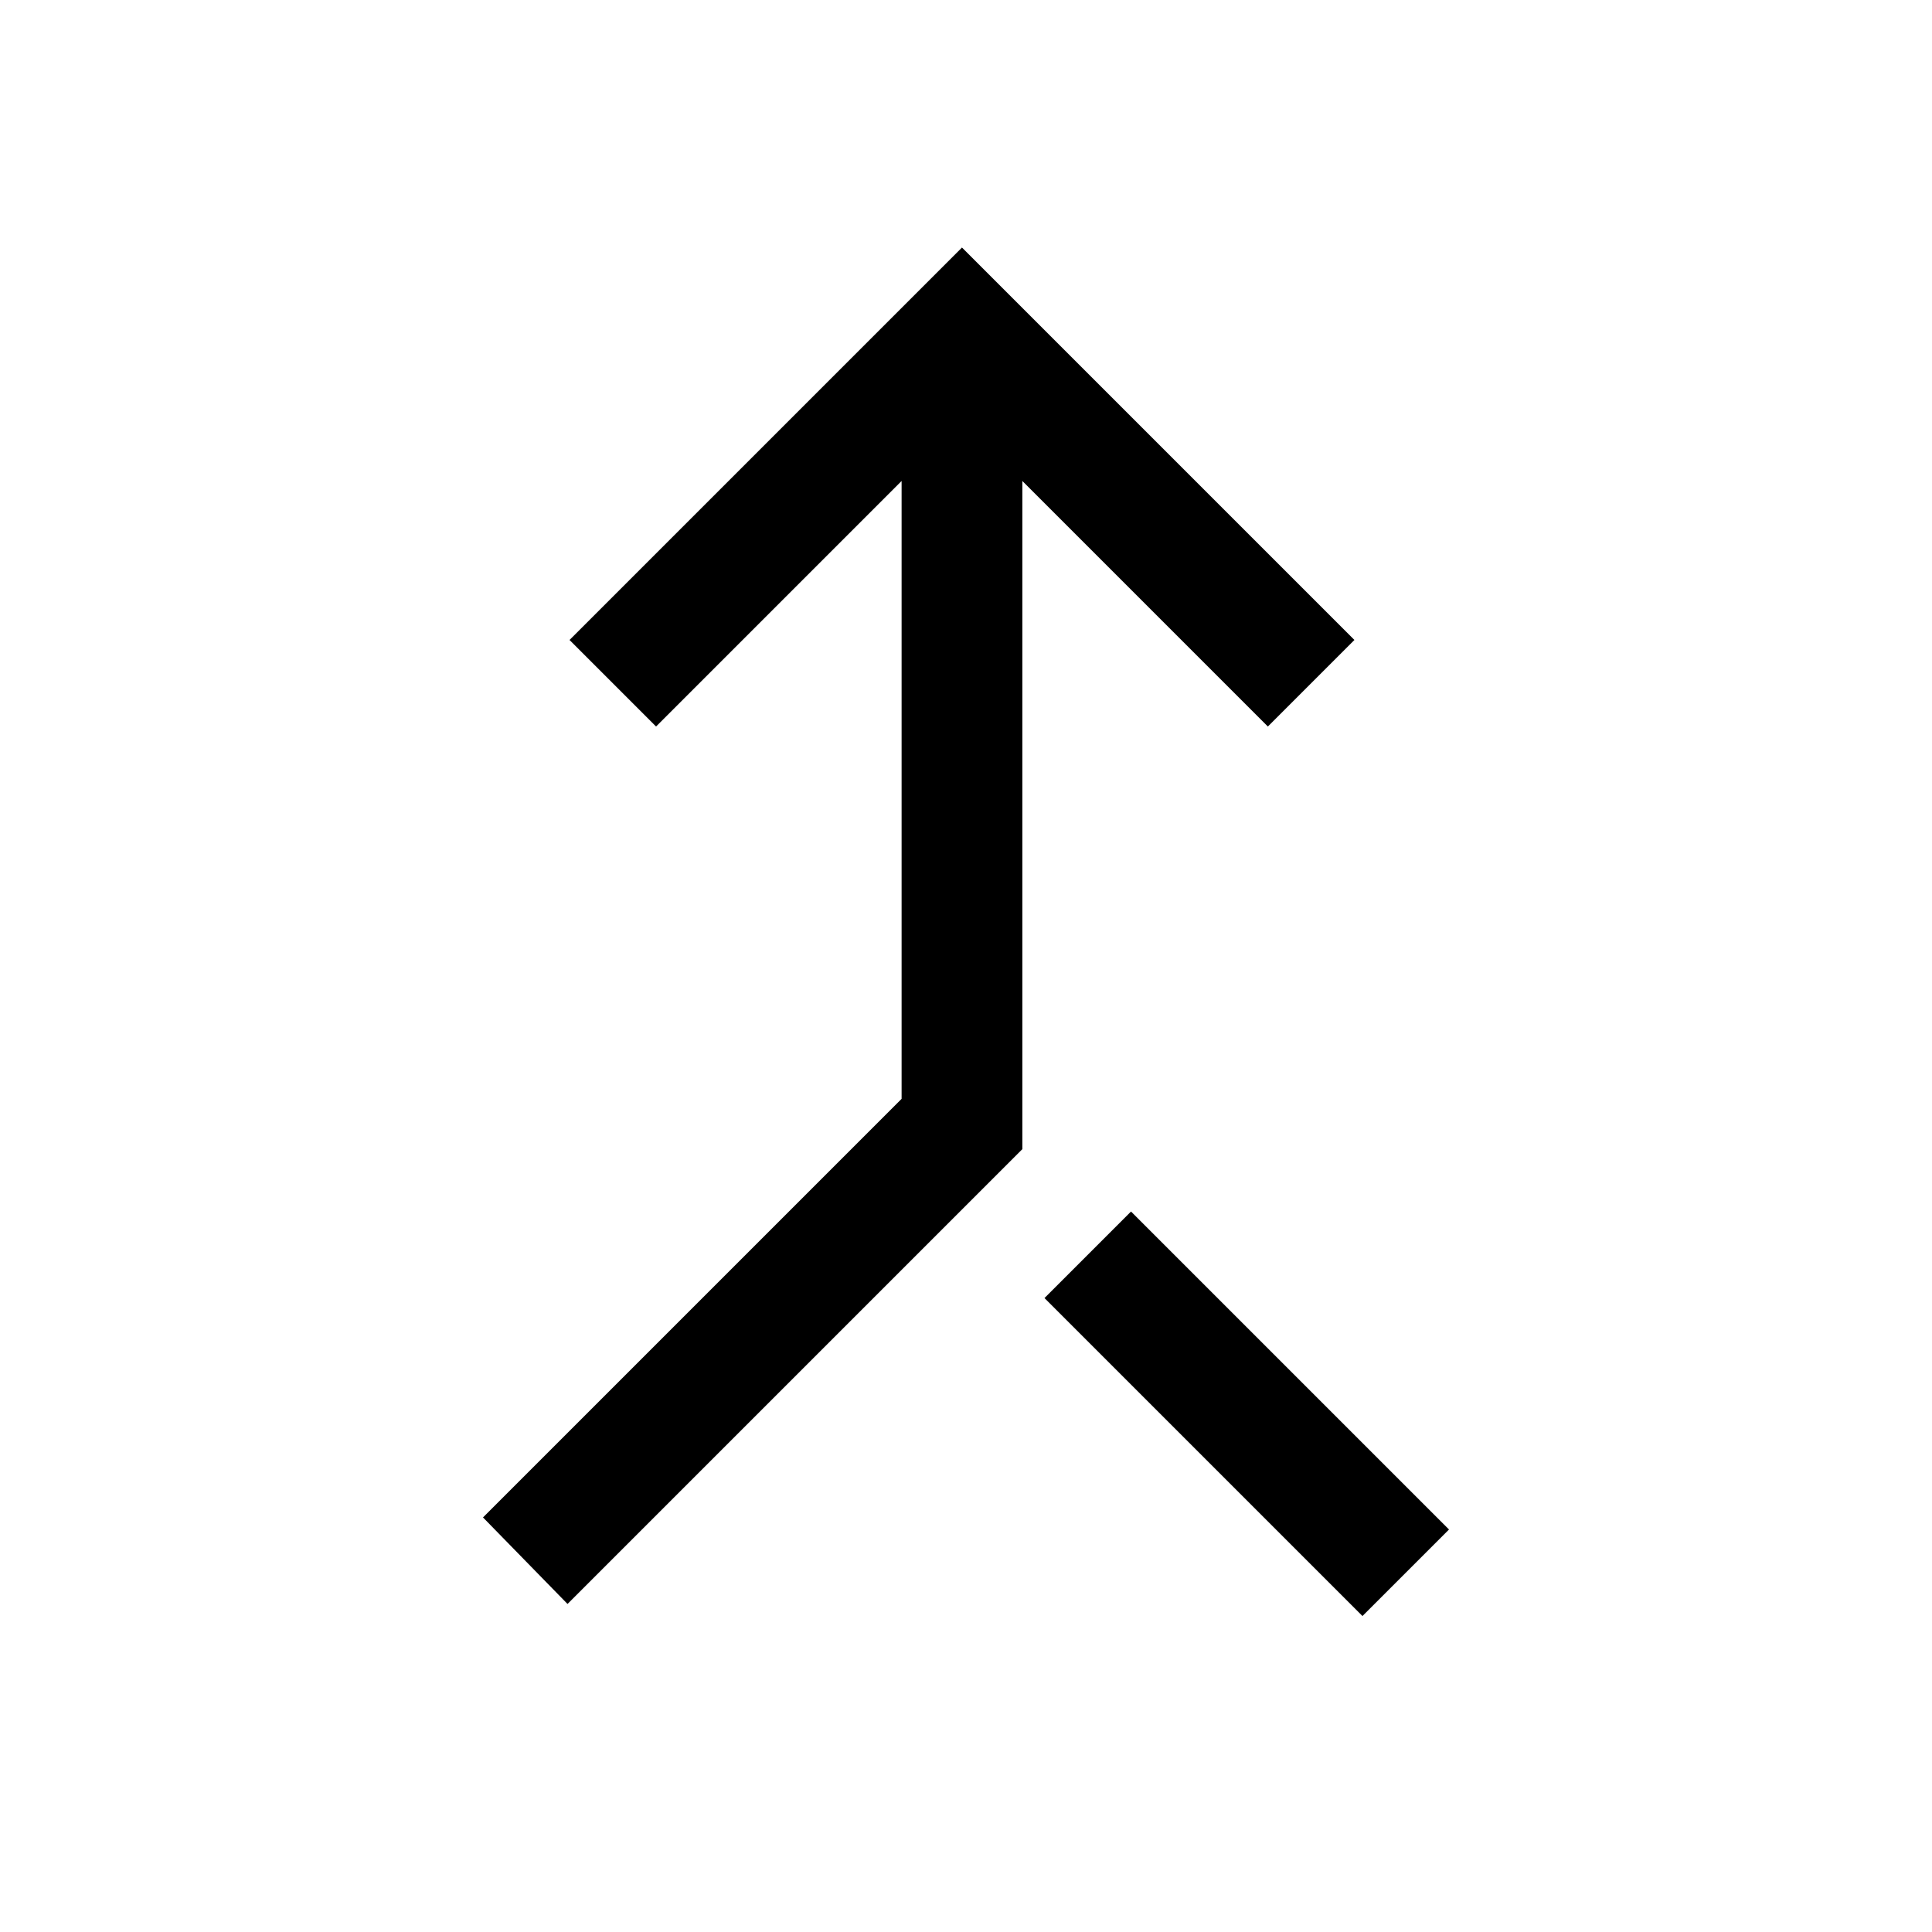
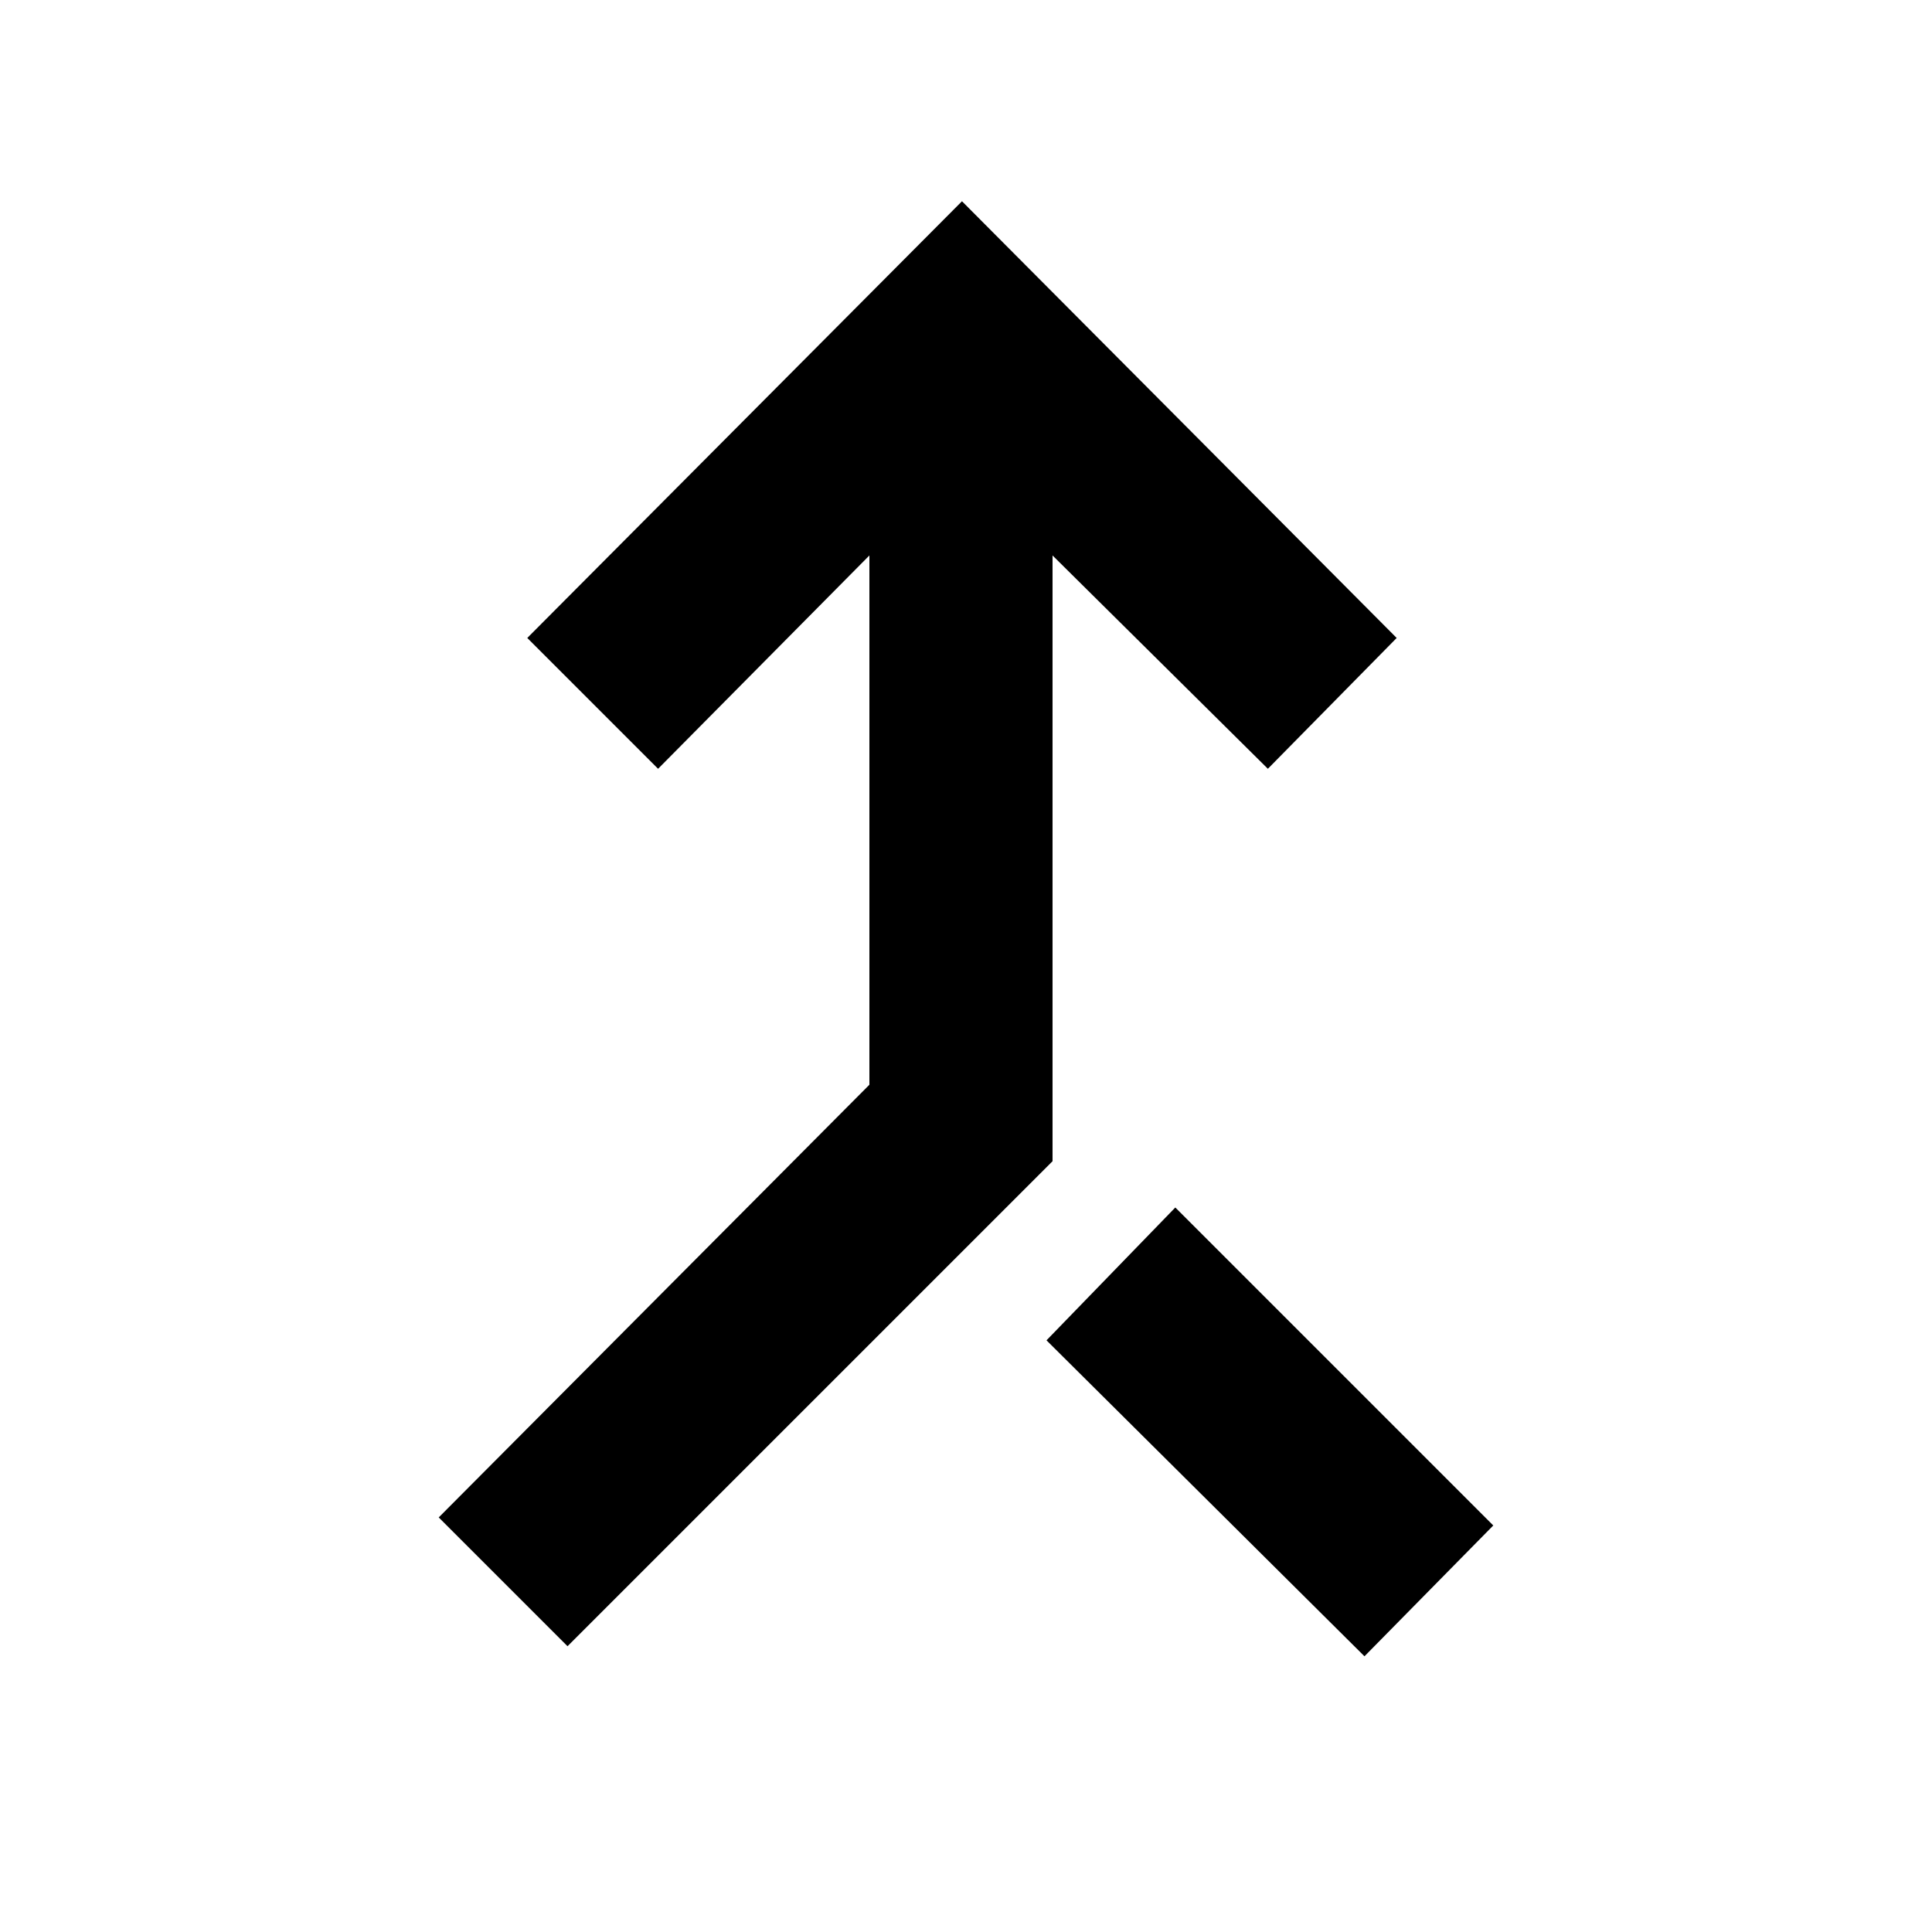
<svg xmlns="http://www.w3.org/2000/svg" height="48" width="48">
-   <path d="M14.1 39.85 12 37.7l10.4-10.4V11.95l-6.1 6.1-2.15-2.15 9.75-9.75 9.75 9.75-2.15 2.15-6.1-6.1v16.6Zm19.75.3-7.9-7.9 2.15-2.15L36 38Z" />
+   <path d="m14.1 40.9-3.2-3.2 10.7-10.75V13.8l-5.25 5.3-3.25-3.25L23.9 5l10.8 10.85-3.2 3.25-5.35-5.3v15.05Zm19.8.25L26 33.3l3.2-3.3 7.9 7.9Z" />
</svg>
